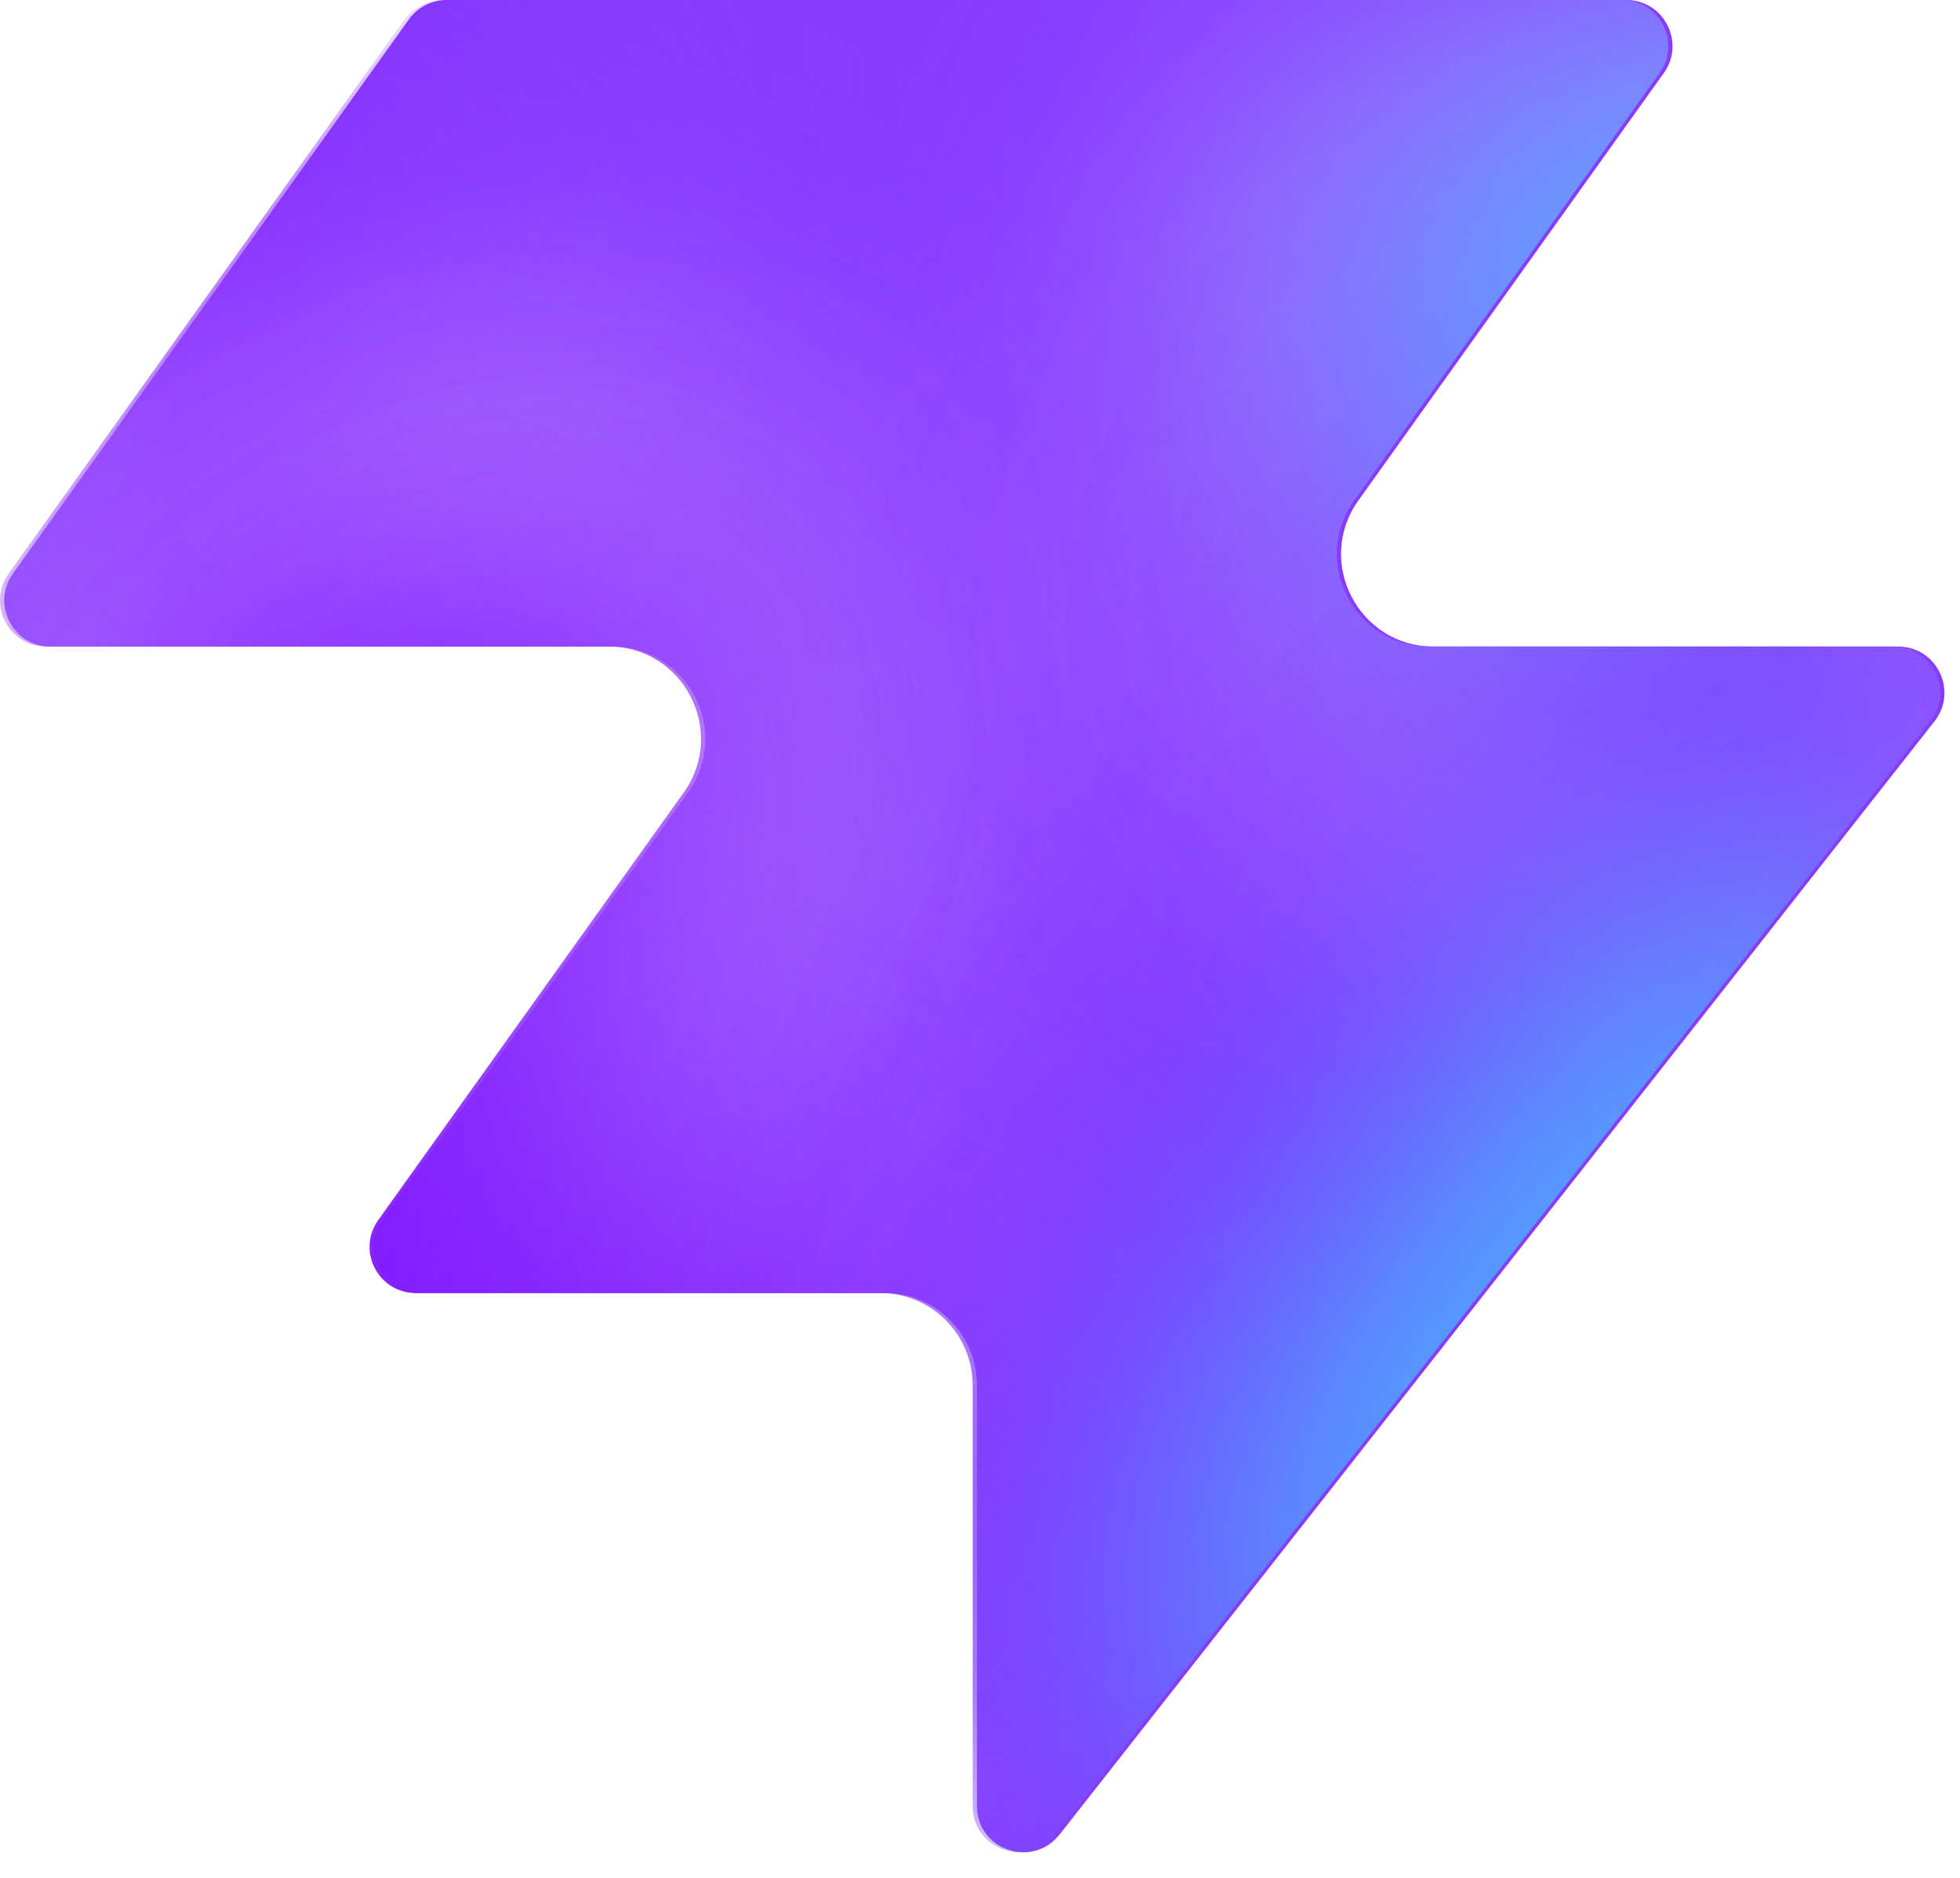
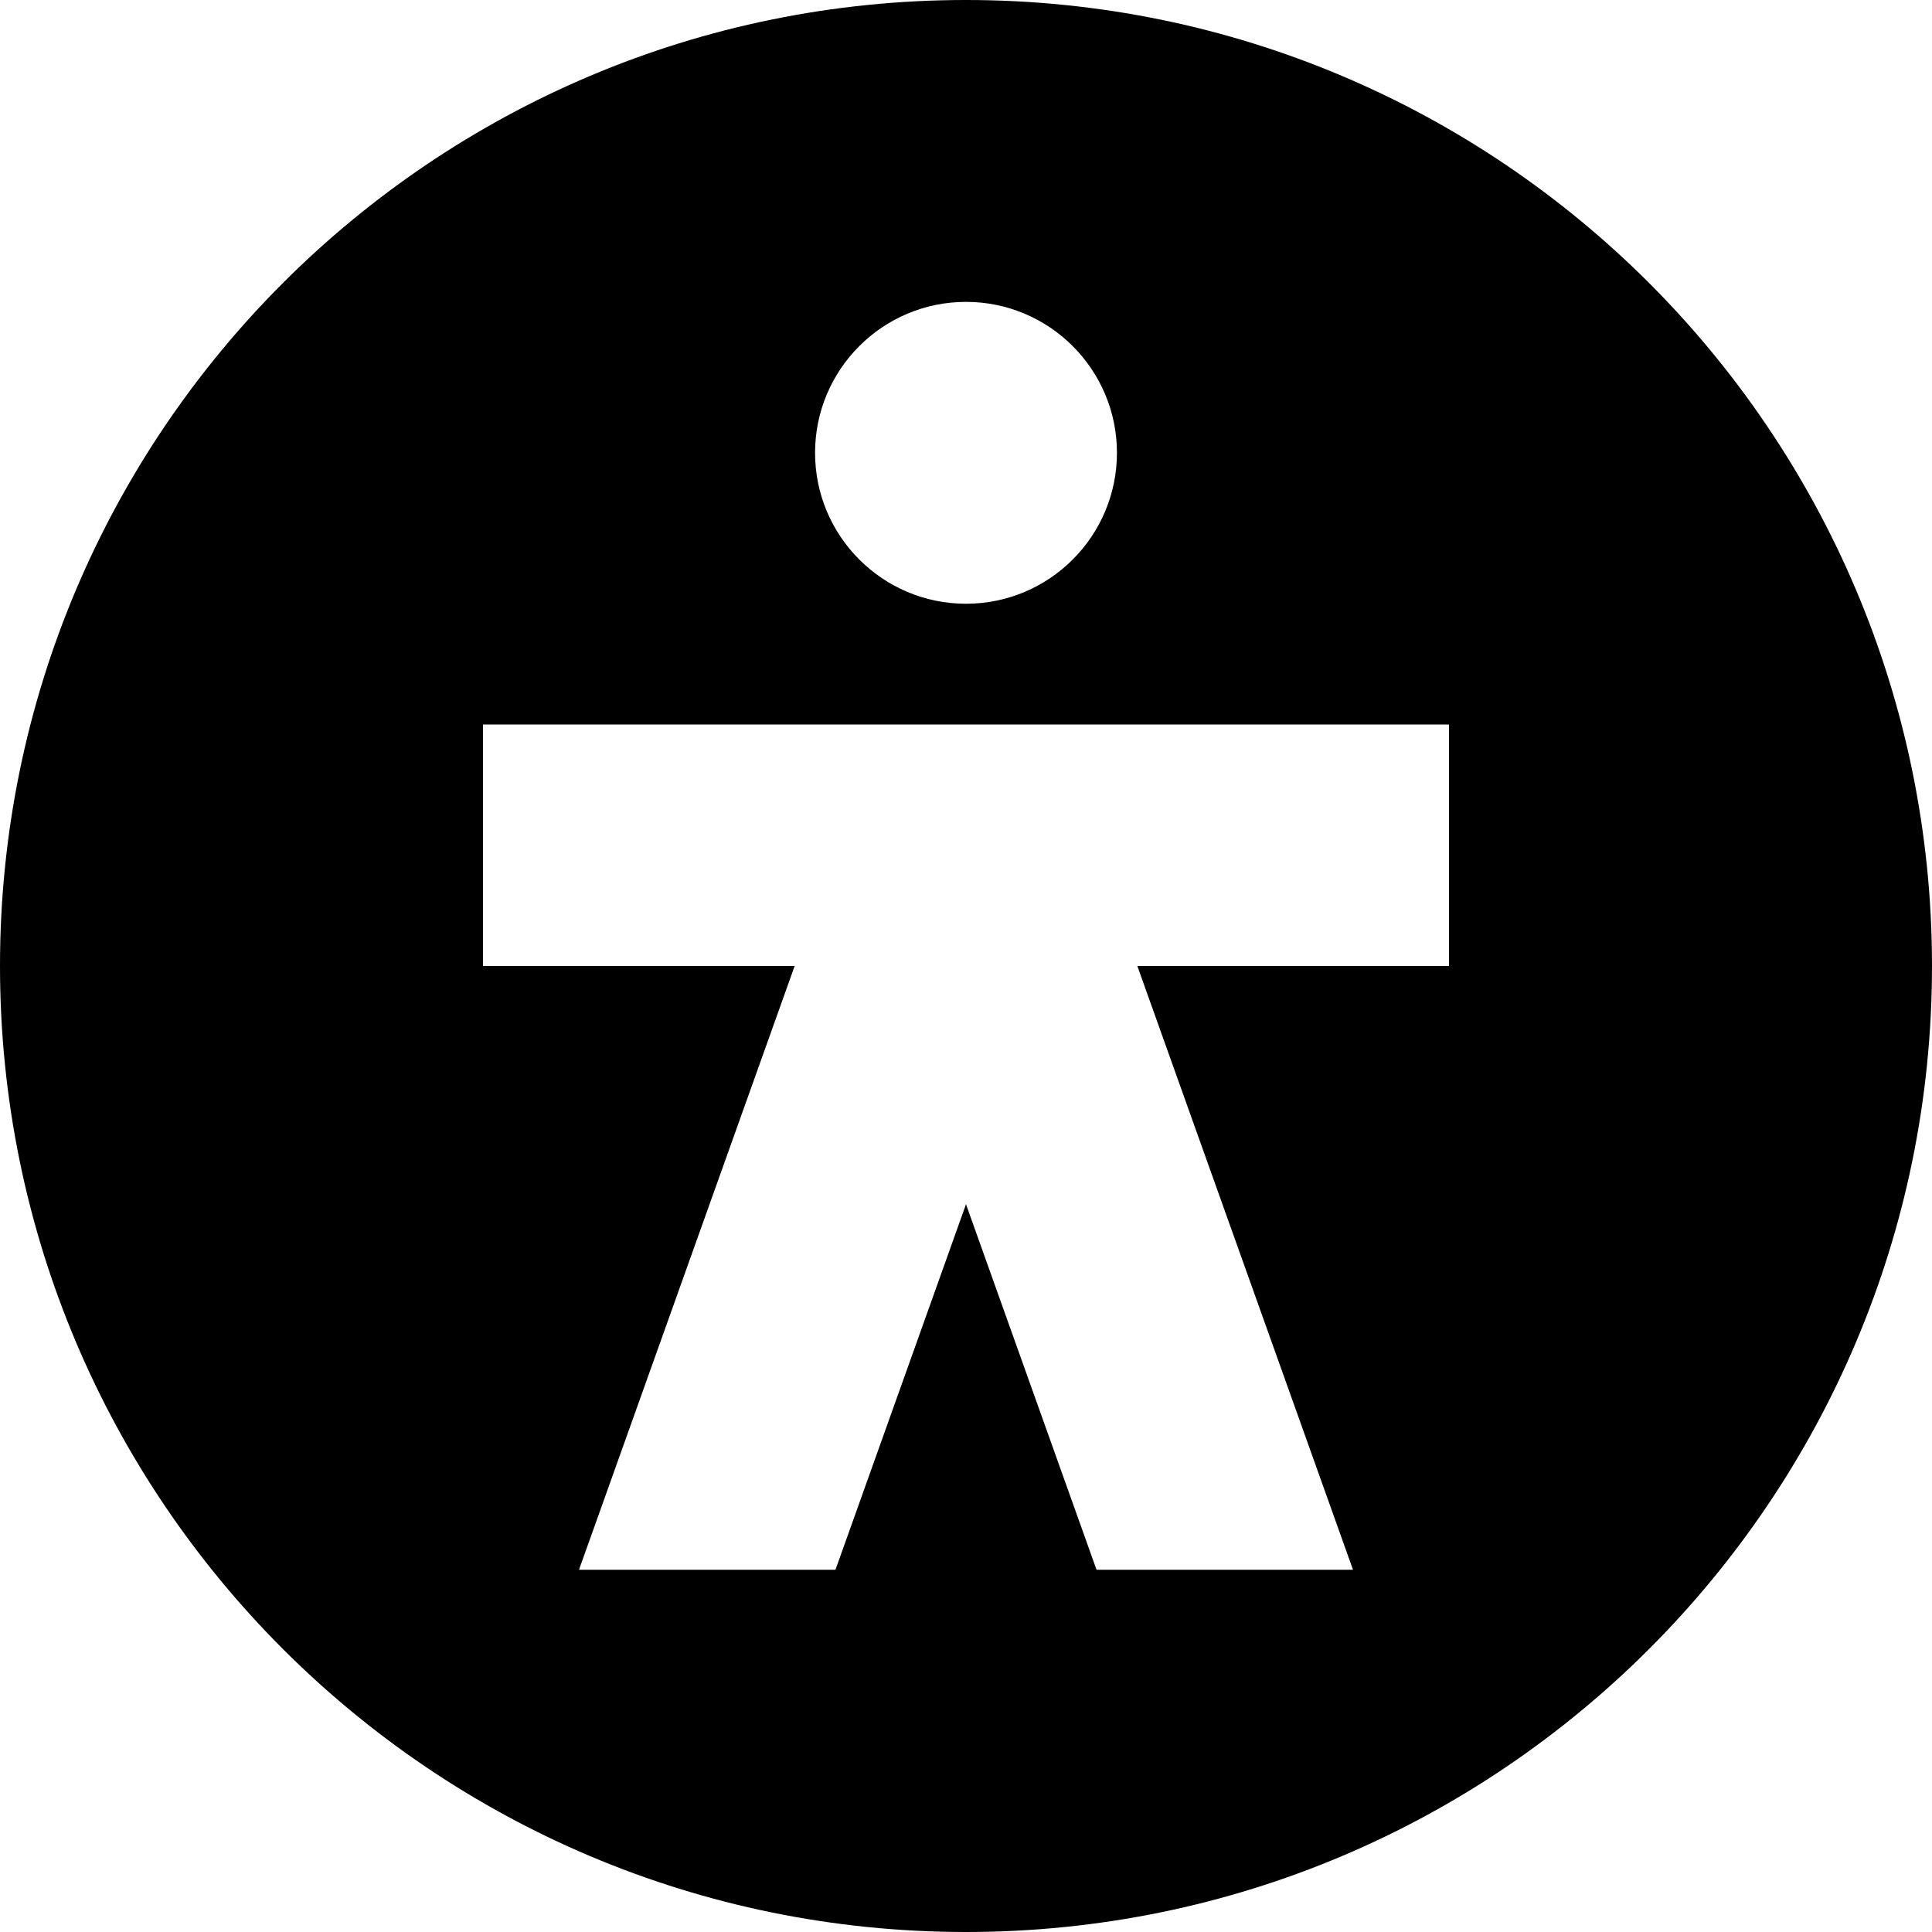
- <svg xmlns="http://www.w3.org/2000/svg" width="48" height="46" fill="none" viewBox="0 0 48 46">
-   <path fill="#863bff" d="M25.946 44.938c-.664.845-2.021.375-2.021-.698V33.937a2.26 2.26 0 0 0-2.262-2.262H10.287c-.92 0-1.456-1.04-.92-1.788l7.48-10.471c1.07-1.497 0-3.578-1.842-3.578H1.237c-.92 0-1.456-1.04-.92-1.788L10.013.474c.214-.297.556-.474.92-.474h28.894c.92 0 1.456 1.04.92 1.788l-7.48 10.471c-1.07 1.498 0 3.579 1.842 3.579h11.377c.943 0 1.473 1.088.89 1.83L25.947 44.94z" style="fill:#863bff;fill:color(display-p3 .525 .23 1);fill-opacity:1" />
-   <mask id="a" width="48" height="46" x="0" y="0" maskUnits="userSpaceOnUse" style="mask-type:alpha">
-     <path fill="#000" d="M25.842 44.938c-.664.844-2.021.375-2.021-.698V33.937a2.26 2.26 0 0 0-2.262-2.262H10.183c-.92 0-1.456-1.04-.92-1.788l7.48-10.471c1.07-1.498 0-3.579-1.842-3.579H1.133c-.92 0-1.456-1.04-.92-1.787L9.91.473c.214-.297.556-.474.92-.474h28.894c.92 0 1.456 1.04.92 1.788l-7.48 10.471c-1.07 1.498 0 3.578 1.842 3.578h11.377c.943 0 1.473 1.088.89 1.832L25.843 44.94z" style="fill:#000;fill-opacity:1" />
-   </mask>
-   <g mask="url(#a)">
-     <g filter="url(#b)">
-       <ellipse cx="5.508" cy="14.704" fill="#ede6ff" rx="5.508" ry="14.704" style="fill:#ede6ff;fill:color(display-p3 .927 .903 1);fill-opacity:1" transform="matrix(.00324 1 1 -.00324 -4.47 31.516)" />
-     </g>
-     <g filter="url(#c)">
-       <ellipse cx="10.399" cy="29.851" fill="#ede6ff" rx="10.399" ry="29.851" style="fill:#ede6ff;fill:color(display-p3 .927 .903 1);fill-opacity:1" transform="matrix(.00324 1 1 -.00324 -39.328 7.883)" />
-     </g>
-     <g filter="url(#d)">
-       <ellipse cx="5.508" cy="30.487" fill="#7e14ff" rx="5.508" ry="30.487" style="fill:#7e14ff;fill:color(display-p3 .492 .077 1);fill-opacity:1" transform="rotate(89.814 -25.913 -14.639)scale(1 -1)" />
-     </g>
-     <g filter="url(#e)">
-       <ellipse cx="5.508" cy="30.599" fill="#7e14ff" rx="5.508" ry="30.599" style="fill:#7e14ff;fill:color(display-p3 .492 .077 1);fill-opacity:1" transform="rotate(89.814 -32.644 -3.334)scale(1 -1)" />
-     </g>
-     <g filter="url(#f)">
-       <ellipse cx="5.508" cy="30.599" fill="#7e14ff" rx="5.508" ry="30.599" style="fill:#7e14ff;fill:color(display-p3 .492 .077 1);fill-opacity:1" transform="matrix(.00324 1 1 -.00324 -34.34 30.47)" />
-     </g>
-     <g filter="url(#g)">
-       <ellipse cx="14.072" cy="22.078" fill="#ede6ff" rx="14.072" ry="22.078" style="fill:#ede6ff;fill:color(display-p3 .927 .903 1);fill-opacity:1" transform="rotate(93.35 24.506 48.493)scale(-1 1)" />
-     </g>
-     <g filter="url(#h)">
-       <ellipse cx="3.47" cy="21.501" fill="#7e14ff" rx="3.47" ry="21.501" style="fill:#7e14ff;fill:color(display-p3 .492 .077 1);fill-opacity:1" transform="rotate(89.009 28.708 47.59)scale(-1 1)" />
-     </g>
-     <g filter="url(#i)">
-       <ellipse cx="3.47" cy="21.501" fill="#7e14ff" rx="3.47" ry="21.501" style="fill:#7e14ff;fill:color(display-p3 .492 .077 1);fill-opacity:1" transform="rotate(89.009 28.708 47.59)scale(-1 1)" />
-     </g>
-     <g filter="url(#j)">
-       <ellipse cx=".387" cy="8.972" fill="#7e14ff" rx="4.407" ry="29.108" style="fill:#7e14ff;fill:color(display-p3 .492 .077 1);fill-opacity:1" transform="rotate(39.51 .387 8.972)" />
-     </g>
-     <g filter="url(#k)">
-       <ellipse cx="47.523" cy="-6.092" fill="#7e14ff" rx="4.407" ry="29.108" style="fill:#7e14ff;fill:color(display-p3 .492 .077 1);fill-opacity:1" transform="rotate(37.892 47.523 -6.092)" />
-     </g>
-     <g filter="url(#l)">
-       <ellipse cx="41.412" cy="6.333" fill="#47bfff" rx="5.971" ry="9.665" style="fill:#47bfff;fill:color(display-p3 .28 .748 1);fill-opacity:1" transform="rotate(37.892 41.412 6.333)" />
-     </g>
-     <g filter="url(#m)">
-       <ellipse cx="-1.879" cy="38.332" fill="#7e14ff" rx="4.407" ry="29.108" style="fill:#7e14ff;fill:color(display-p3 .492 .077 1);fill-opacity:1" transform="rotate(37.892 -1.88 38.332)" />
-     </g>
-     <g filter="url(#n)">
-       <ellipse cx="-1.879" cy="38.332" fill="#7e14ff" rx="4.407" ry="29.108" style="fill:#7e14ff;fill:color(display-p3 .492 .077 1);fill-opacity:1" transform="rotate(37.892 -1.88 38.332)" />
-     </g>
-     <g filter="url(#o)">
-       <ellipse cx="35.651" cy="29.907" fill="#7e14ff" rx="4.407" ry="29.108" style="fill:#7e14ff;fill:color(display-p3 .492 .077 1);fill-opacity:1" transform="rotate(37.892 35.651 29.907)" />
-     </g>
-     <g filter="url(#p)">
-       <ellipse cx="38.418" cy="32.4" fill="#47bfff" rx="5.971" ry="15.297" style="fill:#47bfff;fill:color(display-p3 .28 .748 1);fill-opacity:1" transform="rotate(37.892 38.418 32.4)" />
-     </g>
-   </g>
-   <defs>
-     <filter id="b" width="60.045" height="41.654" x="-19.77" y="16.149" color-interpolation-filters="sRGB" filterUnits="userSpaceOnUse">
-       <feFlood flood-opacity="0" result="BackgroundImageFix" />
-       <feBlend in="SourceGraphic" in2="BackgroundImageFix" result="shape" />
-       <feGaussianBlur result="effect1_foregroundBlur_2002_17158" stdDeviation="7.659" />
-     </filter>
-     <filter id="c" width="90.34" height="51.437" x="-54.613" y="-7.533" color-interpolation-filters="sRGB" filterUnits="userSpaceOnUse">
-       <feFlood flood-opacity="0" result="BackgroundImageFix" />
-       <feBlend in="SourceGraphic" in2="BackgroundImageFix" result="shape" />
-       <feGaussianBlur result="effect1_foregroundBlur_2002_17158" stdDeviation="7.659" />
-     </filter>
-     <filter id="d" width="79.355" height="29.4" x="-49.64" y="2.03" color-interpolation-filters="sRGB" filterUnits="userSpaceOnUse">
-       <feFlood flood-opacity="0" result="BackgroundImageFix" />
-       <feBlend in="SourceGraphic" in2="BackgroundImageFix" result="shape" />
-       <feGaussianBlur result="effect1_foregroundBlur_2002_17158" stdDeviation="4.596" />
-     </filter>
-     <filter id="e" width="79.579" height="29.4" x="-45.045" y="20.029" color-interpolation-filters="sRGB" filterUnits="userSpaceOnUse">
-       <feFlood flood-opacity="0" result="BackgroundImageFix" />
-       <feBlend in="SourceGraphic" in2="BackgroundImageFix" result="shape" />
-       <feGaussianBlur result="effect1_foregroundBlur_2002_17158" stdDeviation="4.596" />
-     </filter>
-     <filter id="f" width="79.579" height="29.4" x="-43.513" y="21.178" color-interpolation-filters="sRGB" filterUnits="userSpaceOnUse">
-       <feFlood flood-opacity="0" result="BackgroundImageFix" />
-       <feBlend in="SourceGraphic" in2="BackgroundImageFix" result="shape" />
-       <feGaussianBlur result="effect1_foregroundBlur_2002_17158" stdDeviation="4.596" />
-     </filter>
-     <filter id="g" width="74.749" height="58.852" x="15.756" y="-17.901" color-interpolation-filters="sRGB" filterUnits="userSpaceOnUse">
-       <feFlood flood-opacity="0" result="BackgroundImageFix" />
-       <feBlend in="SourceGraphic" in2="BackgroundImageFix" result="shape" />
-       <feGaussianBlur result="effect1_foregroundBlur_2002_17158" stdDeviation="7.659" />
-     </filter>
-     <filter id="h" width="61.377" height="25.362" x="23.548" y="2.284" color-interpolation-filters="sRGB" filterUnits="userSpaceOnUse">
-       <feFlood flood-opacity="0" result="BackgroundImageFix" />
-       <feBlend in="SourceGraphic" in2="BackgroundImageFix" result="shape" />
-       <feGaussianBlur result="effect1_foregroundBlur_2002_17158" stdDeviation="4.596" />
-     </filter>
-     <filter id="i" width="61.377" height="25.362" x="23.548" y="2.284" color-interpolation-filters="sRGB" filterUnits="userSpaceOnUse">
-       <feFlood flood-opacity="0" result="BackgroundImageFix" />
-       <feBlend in="SourceGraphic" in2="BackgroundImageFix" result="shape" />
-       <feGaussianBlur result="effect1_foregroundBlur_2002_17158" stdDeviation="4.596" />
-     </filter>
-     <filter id="j" width="56.045" height="63.649" x="-27.636" y="-22.853" color-interpolation-filters="sRGB" filterUnits="userSpaceOnUse">
-       <feFlood flood-opacity="0" result="BackgroundImageFix" />
-       <feBlend in="SourceGraphic" in2="BackgroundImageFix" result="shape" />
-       <feGaussianBlur result="effect1_foregroundBlur_2002_17158" stdDeviation="4.596" />
-     </filter>
-     <filter id="k" width="54.814" height="64.646" x="20.116" y="-38.415" color-interpolation-filters="sRGB" filterUnits="userSpaceOnUse">
-       <feFlood flood-opacity="0" result="BackgroundImageFix" />
-       <feBlend in="SourceGraphic" in2="BackgroundImageFix" result="shape" />
-       <feGaussianBlur result="effect1_foregroundBlur_2002_17158" stdDeviation="4.596" />
-     </filter>
-     <filter id="l" width="33.541" height="35.313" x="24.641" y="-11.323" color-interpolation-filters="sRGB" filterUnits="userSpaceOnUse">
-       <feFlood flood-opacity="0" result="BackgroundImageFix" />
-       <feBlend in="SourceGraphic" in2="BackgroundImageFix" result="shape" />
-       <feGaussianBlur result="effect1_foregroundBlur_2002_17158" stdDeviation="4.596" />
-     </filter>
-     <filter id="m" width="54.814" height="64.646" x="-29.286" y="6.009" color-interpolation-filters="sRGB" filterUnits="userSpaceOnUse">
-       <feFlood flood-opacity="0" result="BackgroundImageFix" />
-       <feBlend in="SourceGraphic" in2="BackgroundImageFix" result="shape" />
-       <feGaussianBlur result="effect1_foregroundBlur_2002_17158" stdDeviation="4.596" />
-     </filter>
-     <filter id="n" width="54.814" height="64.646" x="-29.286" y="6.009" color-interpolation-filters="sRGB" filterUnits="userSpaceOnUse">
-       <feFlood flood-opacity="0" result="BackgroundImageFix" />
-       <feBlend in="SourceGraphic" in2="BackgroundImageFix" result="shape" />
-       <feGaussianBlur result="effect1_foregroundBlur_2002_17158" stdDeviation="4.596" />
-     </filter>
-     <filter id="o" width="54.814" height="64.646" x="8.244" y="-2.416" color-interpolation-filters="sRGB" filterUnits="userSpaceOnUse">
-       <feFlood flood-opacity="0" result="BackgroundImageFix" />
-       <feBlend in="SourceGraphic" in2="BackgroundImageFix" result="shape" />
-       <feGaussianBlur result="effect1_foregroundBlur_2002_17158" stdDeviation="4.596" />
-     </filter>
-     <filter id="p" width="39.409" height="43.623" x="18.713" y="10.588" color-interpolation-filters="sRGB" filterUnits="userSpaceOnUse">
-       <feFlood flood-opacity="0" result="BackgroundImageFix" />
-       <feBlend in="SourceGraphic" in2="BackgroundImageFix" result="shape" />
-       <feGaussianBlur result="effect1_foregroundBlur_2002_17158" stdDeviation="4.596" />
-     </filter>
-   </defs>
+ <svg xmlns="http://www.w3.org/2000/svg" width="800px" height="800px" viewBox="0 0 16 16" fill="none">
+   <path fill-rule="evenodd" clip-rule="evenodd" d="M16 8C16 12.418 12.418 16 8 16C3.582 16 0 12.418 0 8C0 3.582 3.582 0 8 0C12.418 0 16 3.582 16 8ZM9.25 3.75C9.25 4.44 8.69 5 8 5C7.31 5 6.75 4.44 6.75 3.75C6.75 3.06 7.31 2.5 8 2.5C8.69 2.5 9.25 3.06 9.25 3.75ZM12 8H9.419L11.205 13H9.081L8 9.973L6.919 13H4.795L6.581 8H4V6H12V8Z" fill="#000000" />
</svg>
